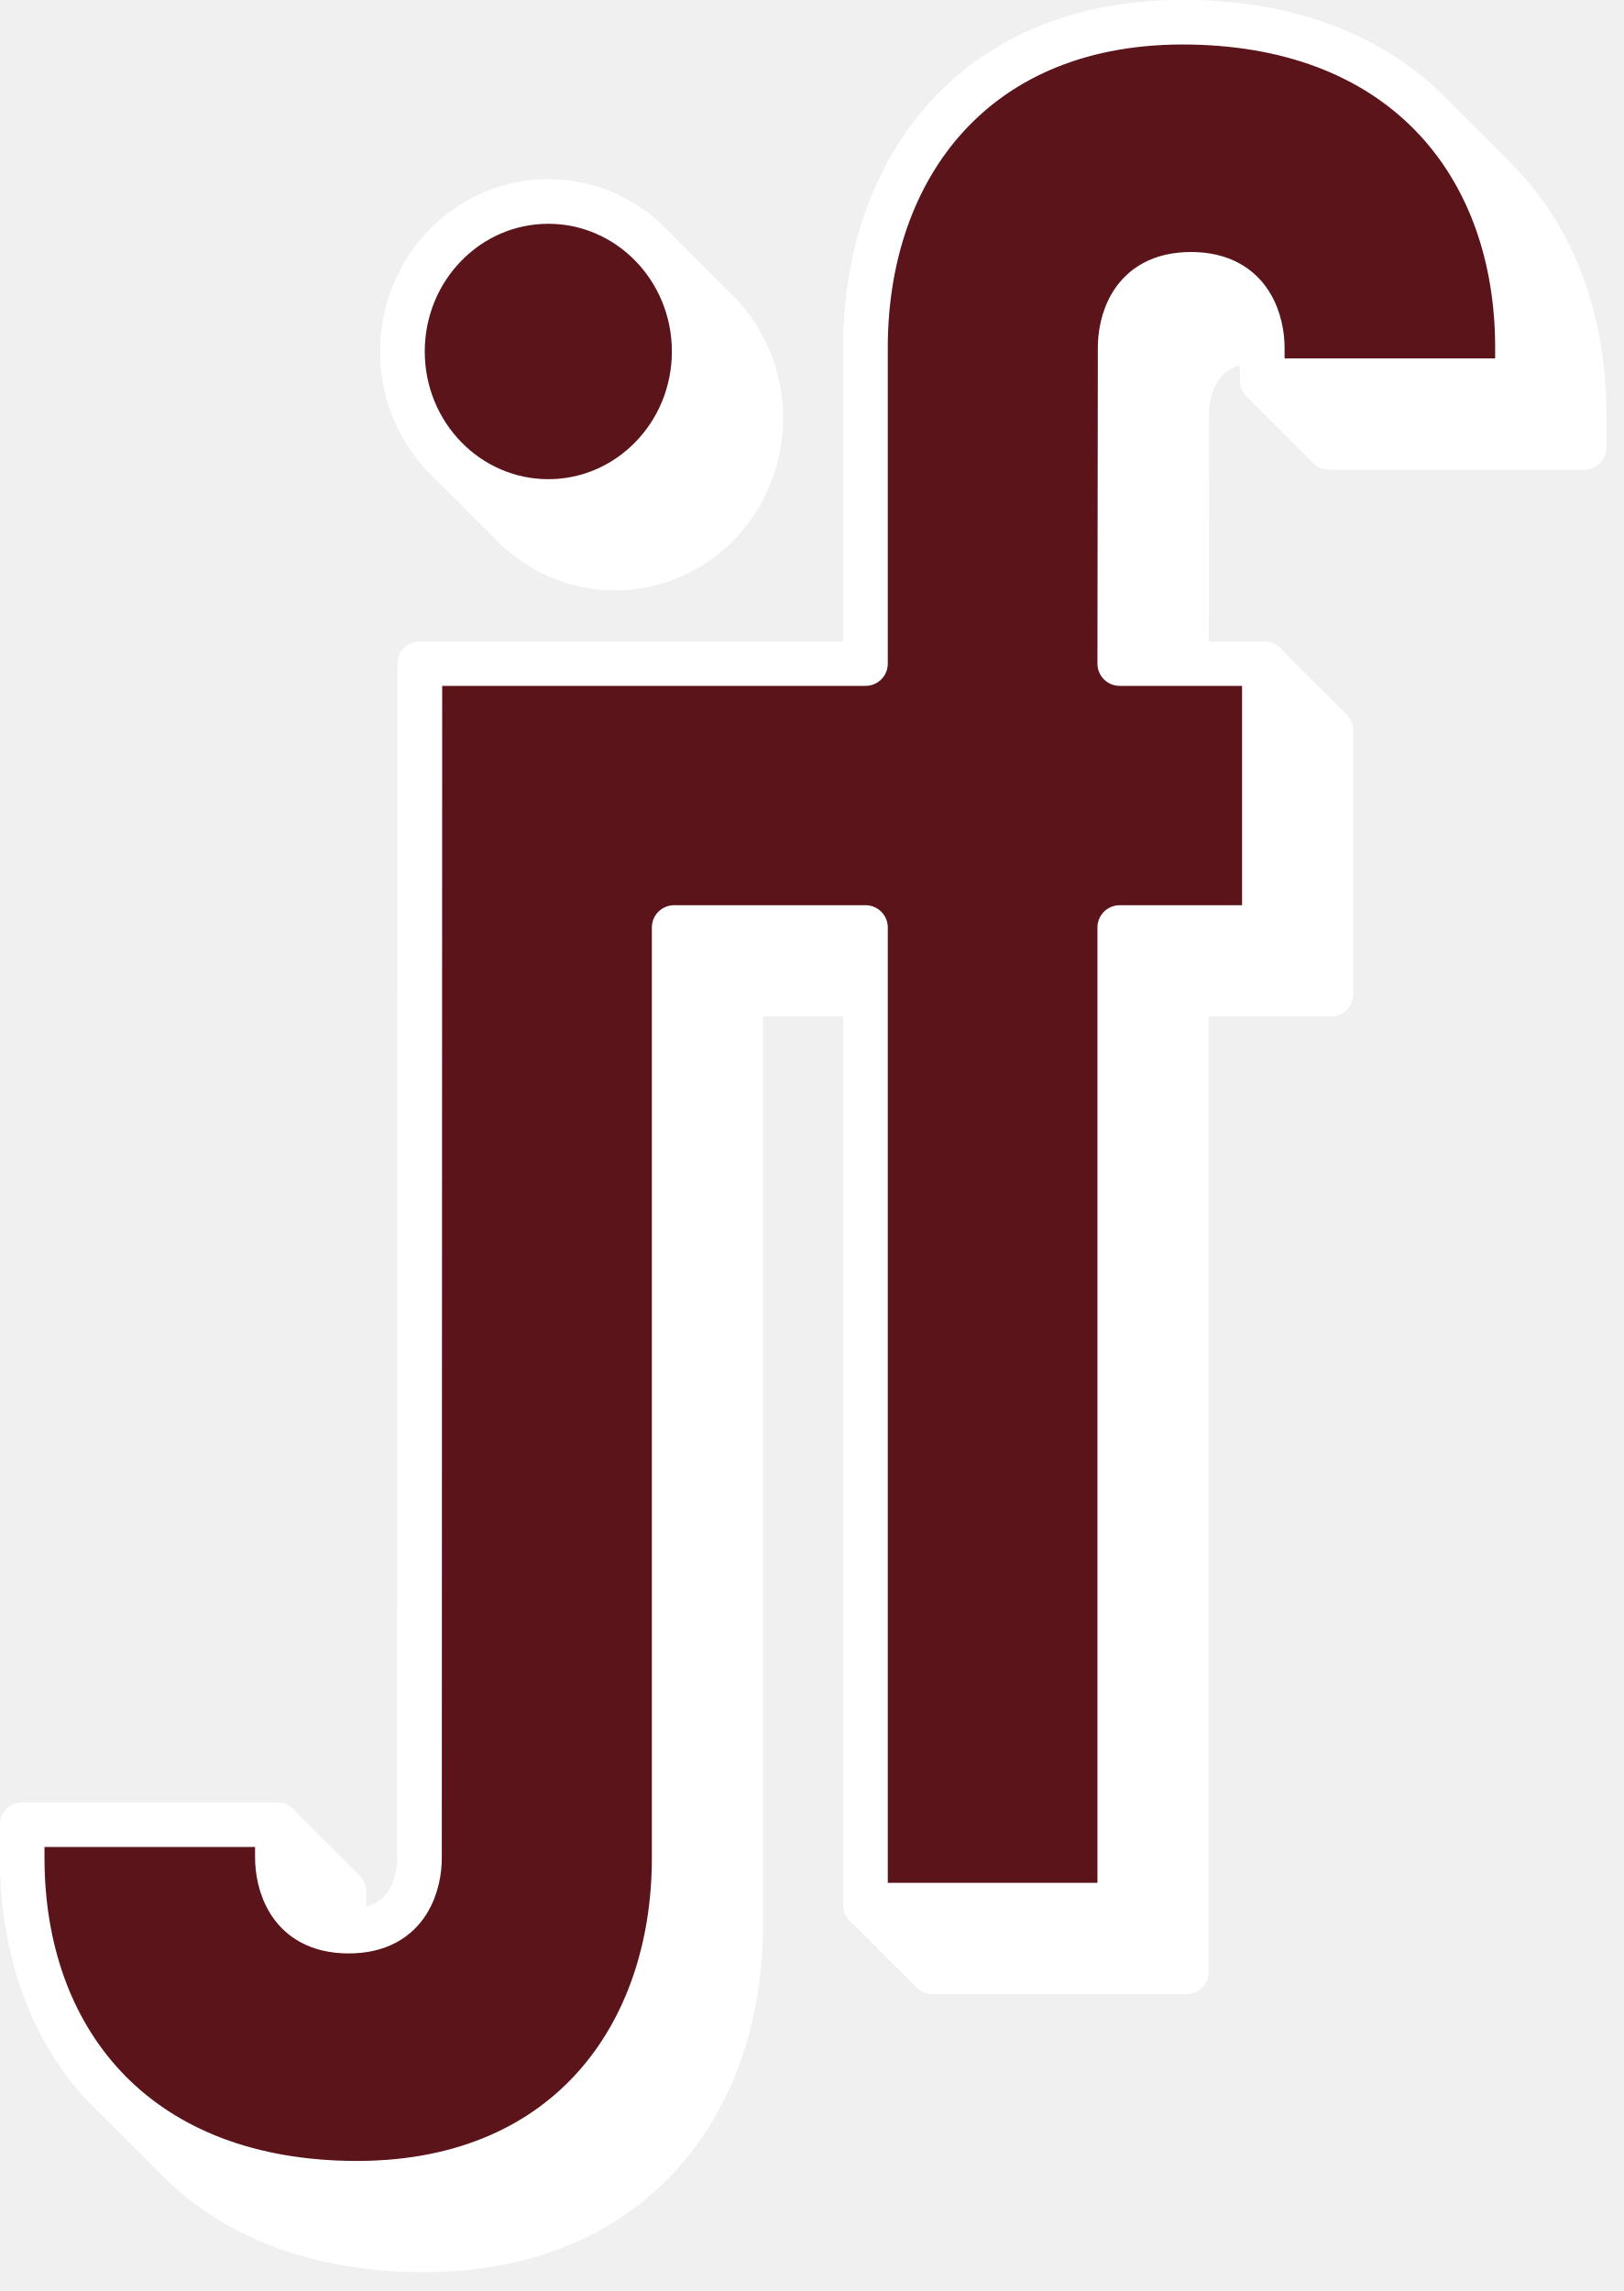
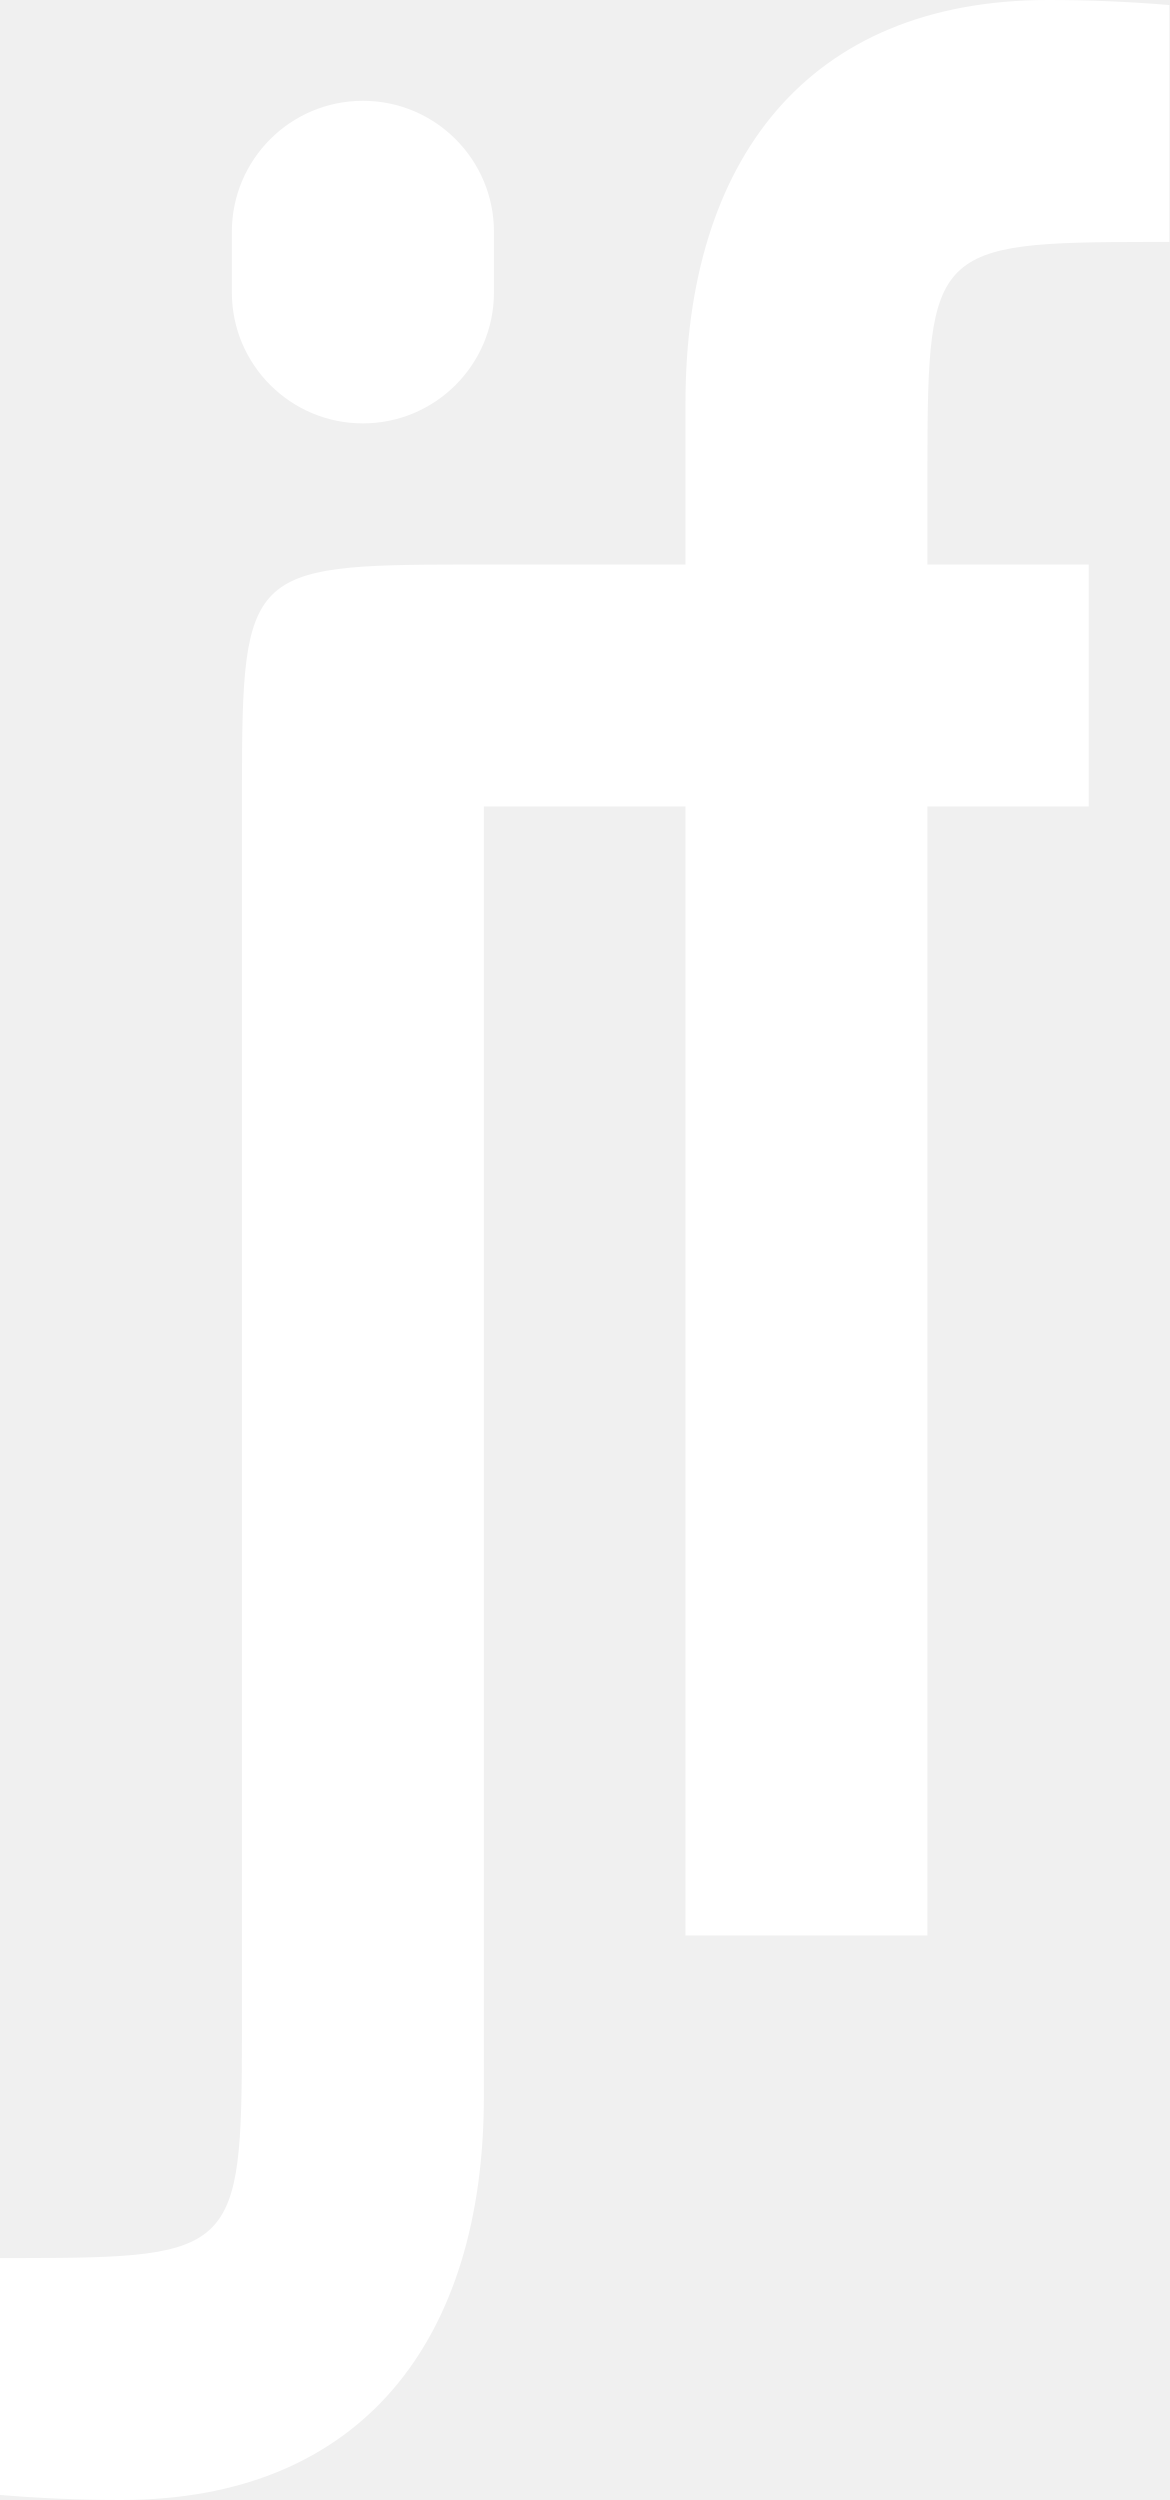
- <svg xmlns="http://www.w3.org/2000/svg" width="73" height="103" viewBox="0 0 73 103" fill="none">
-   <path d="M38.91 44.697H33.304L33.304 86.526C33.304 94.587 28.384 101.32 18.673 101.15C13.89 101.066 10.259 99.473 7.806 96.915L5.174 94.282C2.402 91.624 1 87.811 1 83.526V82.037H12.467L15.467 85.037V86.526C15.467 86.615 15.47 86.713 15.478 86.819C15.541 86.822 15.606 86.823 15.673 86.823C18.438 86.823 18.866 84.54 18.861 83.526L18.879 29.836H38.91V15.627C38.91 7.566 43.83 0.833 53.541 1.003C58.184 1.084 61.741 2.588 64.19 5.016L64.191 5.015L67.204 8.028L67.203 8.03C69.867 10.68 71.214 14.427 71.214 18.627V20.116H59.748L56.748 17.116V15.627C56.748 15.538 56.744 15.44 56.736 15.334C56.672 15.331 56.608 15.33 56.541 15.33C53.776 15.33 53.348 17.613 53.353 18.627L53.339 29.836L56.837 29.836L59.837 32.836V44.697H53.335V88.65H41.91L38.91 85.65V44.697Z" fill="white" />
-   <path d="M24.65 9.061C21.03 9.061 18.095 12.079 18.095 15.803C18.095 17.795 18.936 19.585 20.273 20.819L22.895 23.442C24.09 24.736 25.779 25.543 27.65 25.543C31.27 25.543 34.204 22.525 34.204 18.802C34.204 16.851 33.398 15.094 32.11 13.863L29.323 11.076C28.135 9.832 26.48 9.061 24.65 9.061Z" fill="white" />
-   <path d="M38.91 44.697H33.304L33.304 86.526C33.304 94.587 28.384 101.32 18.673 101.15C13.89 101.066 10.259 99.473 7.806 96.915L5.174 94.282C2.402 91.624 1 87.811 1 83.526V82.037H12.467L15.467 85.037V86.526C15.467 86.615 15.47 86.713 15.478 86.819C15.541 86.822 15.606 86.823 15.673 86.823C18.438 86.823 18.866 84.54 18.861 83.526L18.879 29.836H38.91V15.627C38.91 7.566 43.83 0.833 53.541 1.003C58.184 1.084 61.741 2.588 64.19 5.016L64.191 5.015L67.204 8.028L67.203 8.03C69.867 10.68 71.214 14.427 71.214 18.627V20.116H59.748L56.748 17.116V15.627C56.748 15.538 56.744 15.44 56.736 15.334C56.672 15.331 56.608 15.33 56.541 15.33C53.776 15.33 53.348 17.613 53.353 18.627L53.339 29.836L56.837 29.836L59.837 32.836V44.697H53.335V88.65H41.91L38.91 85.65V44.697Z" stroke="white" stroke-width="2" stroke-linejoin="round" />
-   <path d="M24.65 9.061C21.03 9.061 18.095 12.079 18.095 15.803C18.095 17.795 18.936 19.585 20.273 20.819L22.895 23.442C24.09 24.736 25.779 25.543 27.65 25.543C31.27 25.543 34.204 22.525 34.204 18.802C34.204 16.851 33.398 15.094 32.11 13.863L29.323 11.076C28.135 9.832 26.48 9.061 24.65 9.061Z" stroke="white" stroke-width="2" stroke-linejoin="round" />
-   <path fill-rule="evenodd" clip-rule="evenodd" d="M18.095 15.803C18.095 12.079 21.03 9.061 24.65 9.061C28.27 9.061 31.204 12.079 31.204 15.803C31.204 19.525 28.27 22.543 24.65 22.543C21.031 22.543 18.095 19.526 18.095 15.803ZM30.304 83.526C30.304 91.587 25.384 98.32 15.673 98.15C5.961 97.98 1 91.587 1 83.526V82.037H12.467V83.526C12.467 84.54 12.907 86.823 15.673 86.823C18.438 86.823 18.866 84.54 18.861 83.526L18.879 29.836H38.91V15.627C38.91 7.566 43.83 0.833 53.541 1.003C63.253 1.173 68.214 7.566 68.214 15.627V17.116H56.748V15.627C56.748 14.613 56.307 12.33 53.541 12.33C50.776 12.33 50.348 14.613 50.353 15.627L50.335 29.836H56.837V41.697H50.335V85.65H38.91V41.697H30.304L30.304 83.526Z" fill="#5B1419" stroke="white" stroke-width="2" stroke-linejoin="round" />
+ <svg xmlns="http://www.w3.org/2000/svg" width="116px" height="248px" viewBox="0 0 116 248" version="1.1">
+   <g id="Page-1" stroke="none" stroke-width="1" fill="none" fill-rule="evenodd">
+     <path d="M104,0 C108,0 112,0.167 116,0.5 L115.999,23.999 L115.287,24 L115.287,24 L113.904,24.001 C92.677,24.021 92.021,24.677 92.001,45.904 L92,48 L115.999,47.999 L116,48 L92,48 L92,56 L108,56 L108,80 L92,80 L92,192 L68,192 L68,80 L48,80 L48,208 C48,232 36,248 12,248 C8,248 4,247.833 1.42414709e-14,247.5 L-5.6358512e-15,224 C0.24,224 0.478,224 0.713,224 L2.096,223.999 C23.323,223.979 23.979,223.323 23.999,202.096 L24,200.713 L24,200.713 L24,200 L24.001,77.904 C24.021,56.677 24.677,56.021 45.904,56.001 L68,56 L68,48 L68,48 L68,40 C68,16 80,0 104,0 Z M36,10 C43.18,10 49,15.82 49,23 L49,29 C49,36.18 43.18,42 36,42 C28.82,42 23,36.18 23,29 L23,23 C23,15.82 28.82,10 36,10 Z" id="Combined-Shape" fill="#FFFFFF" />
+   </g>
</svg>
